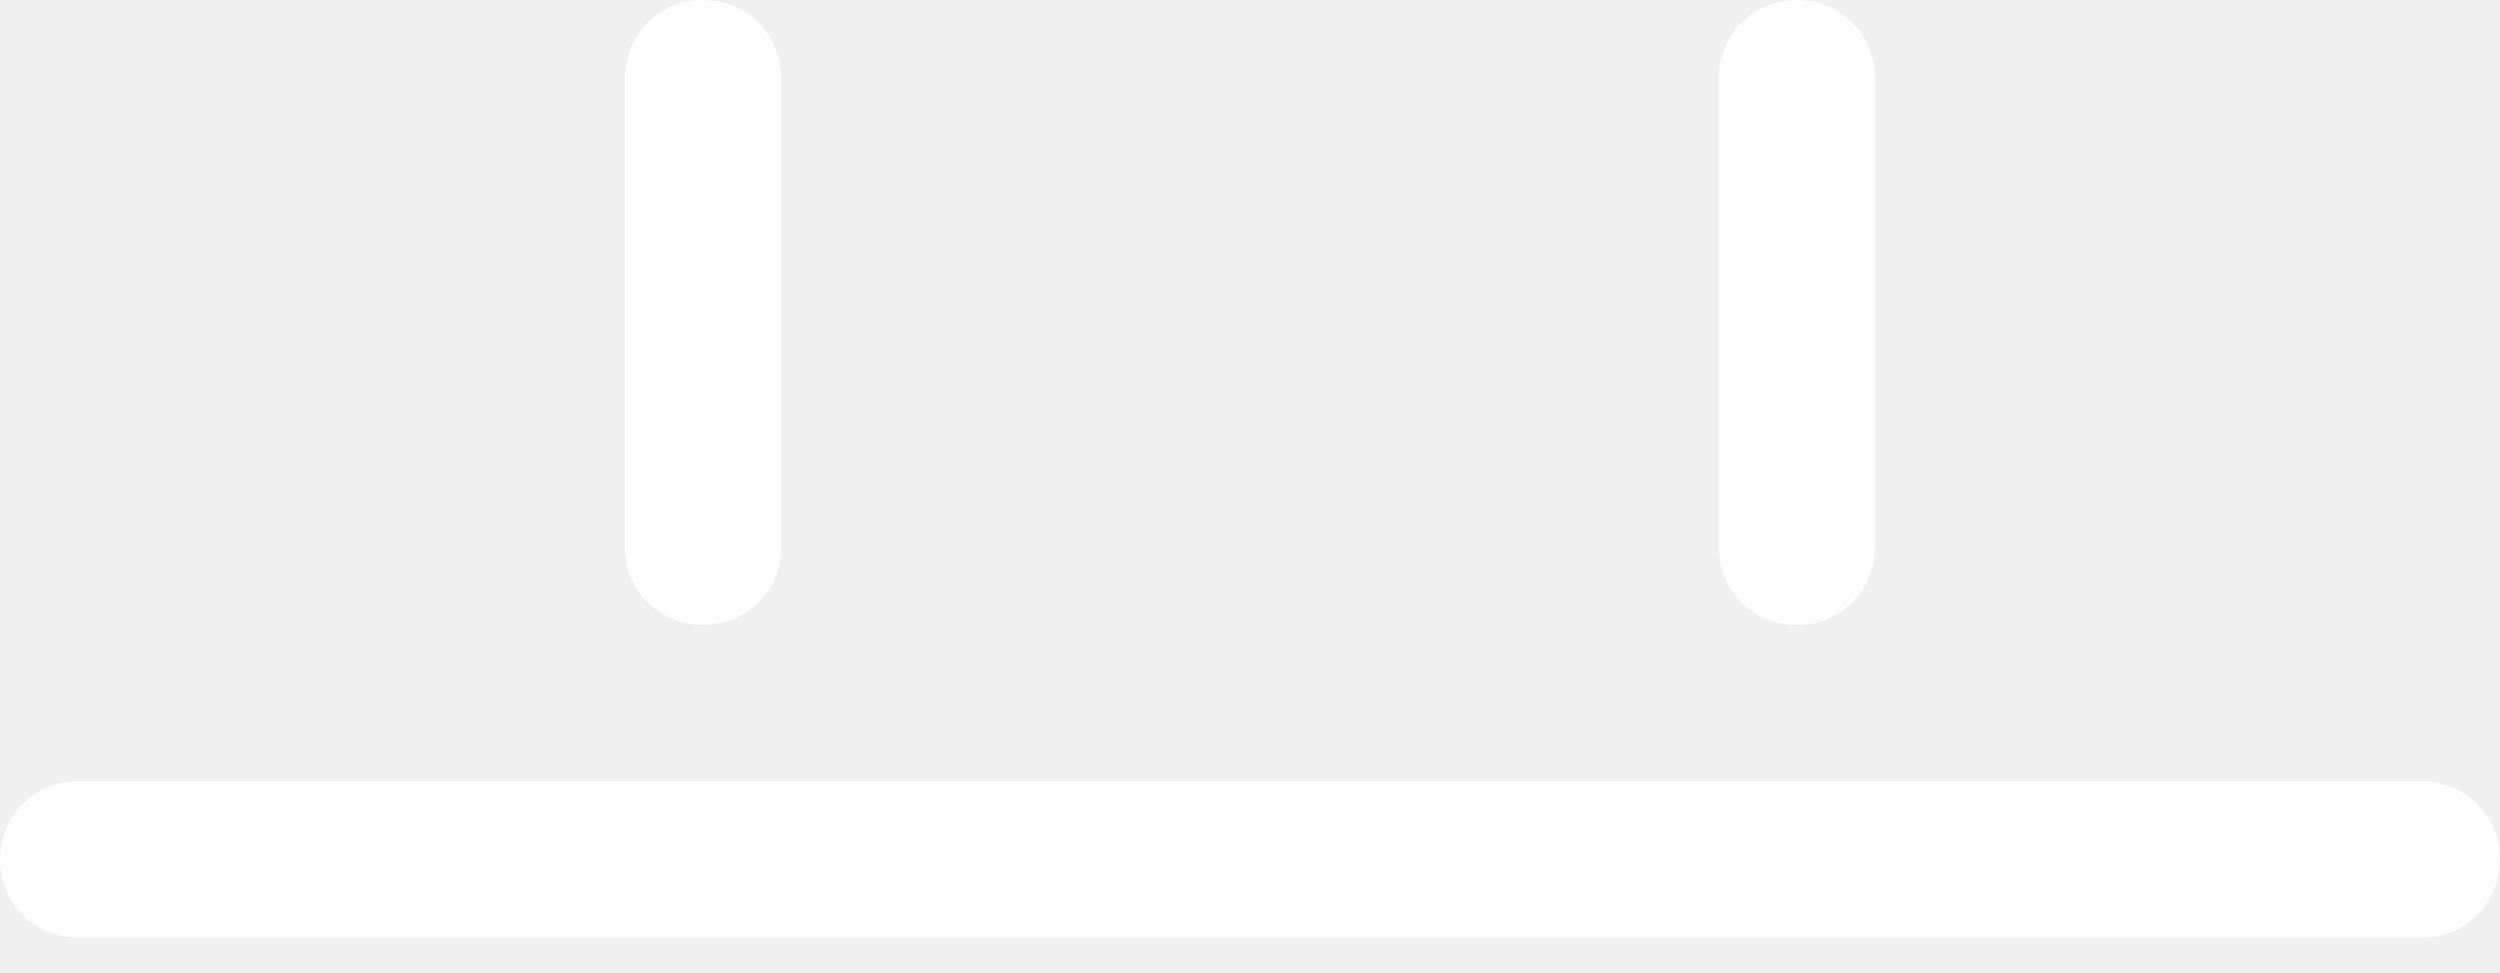
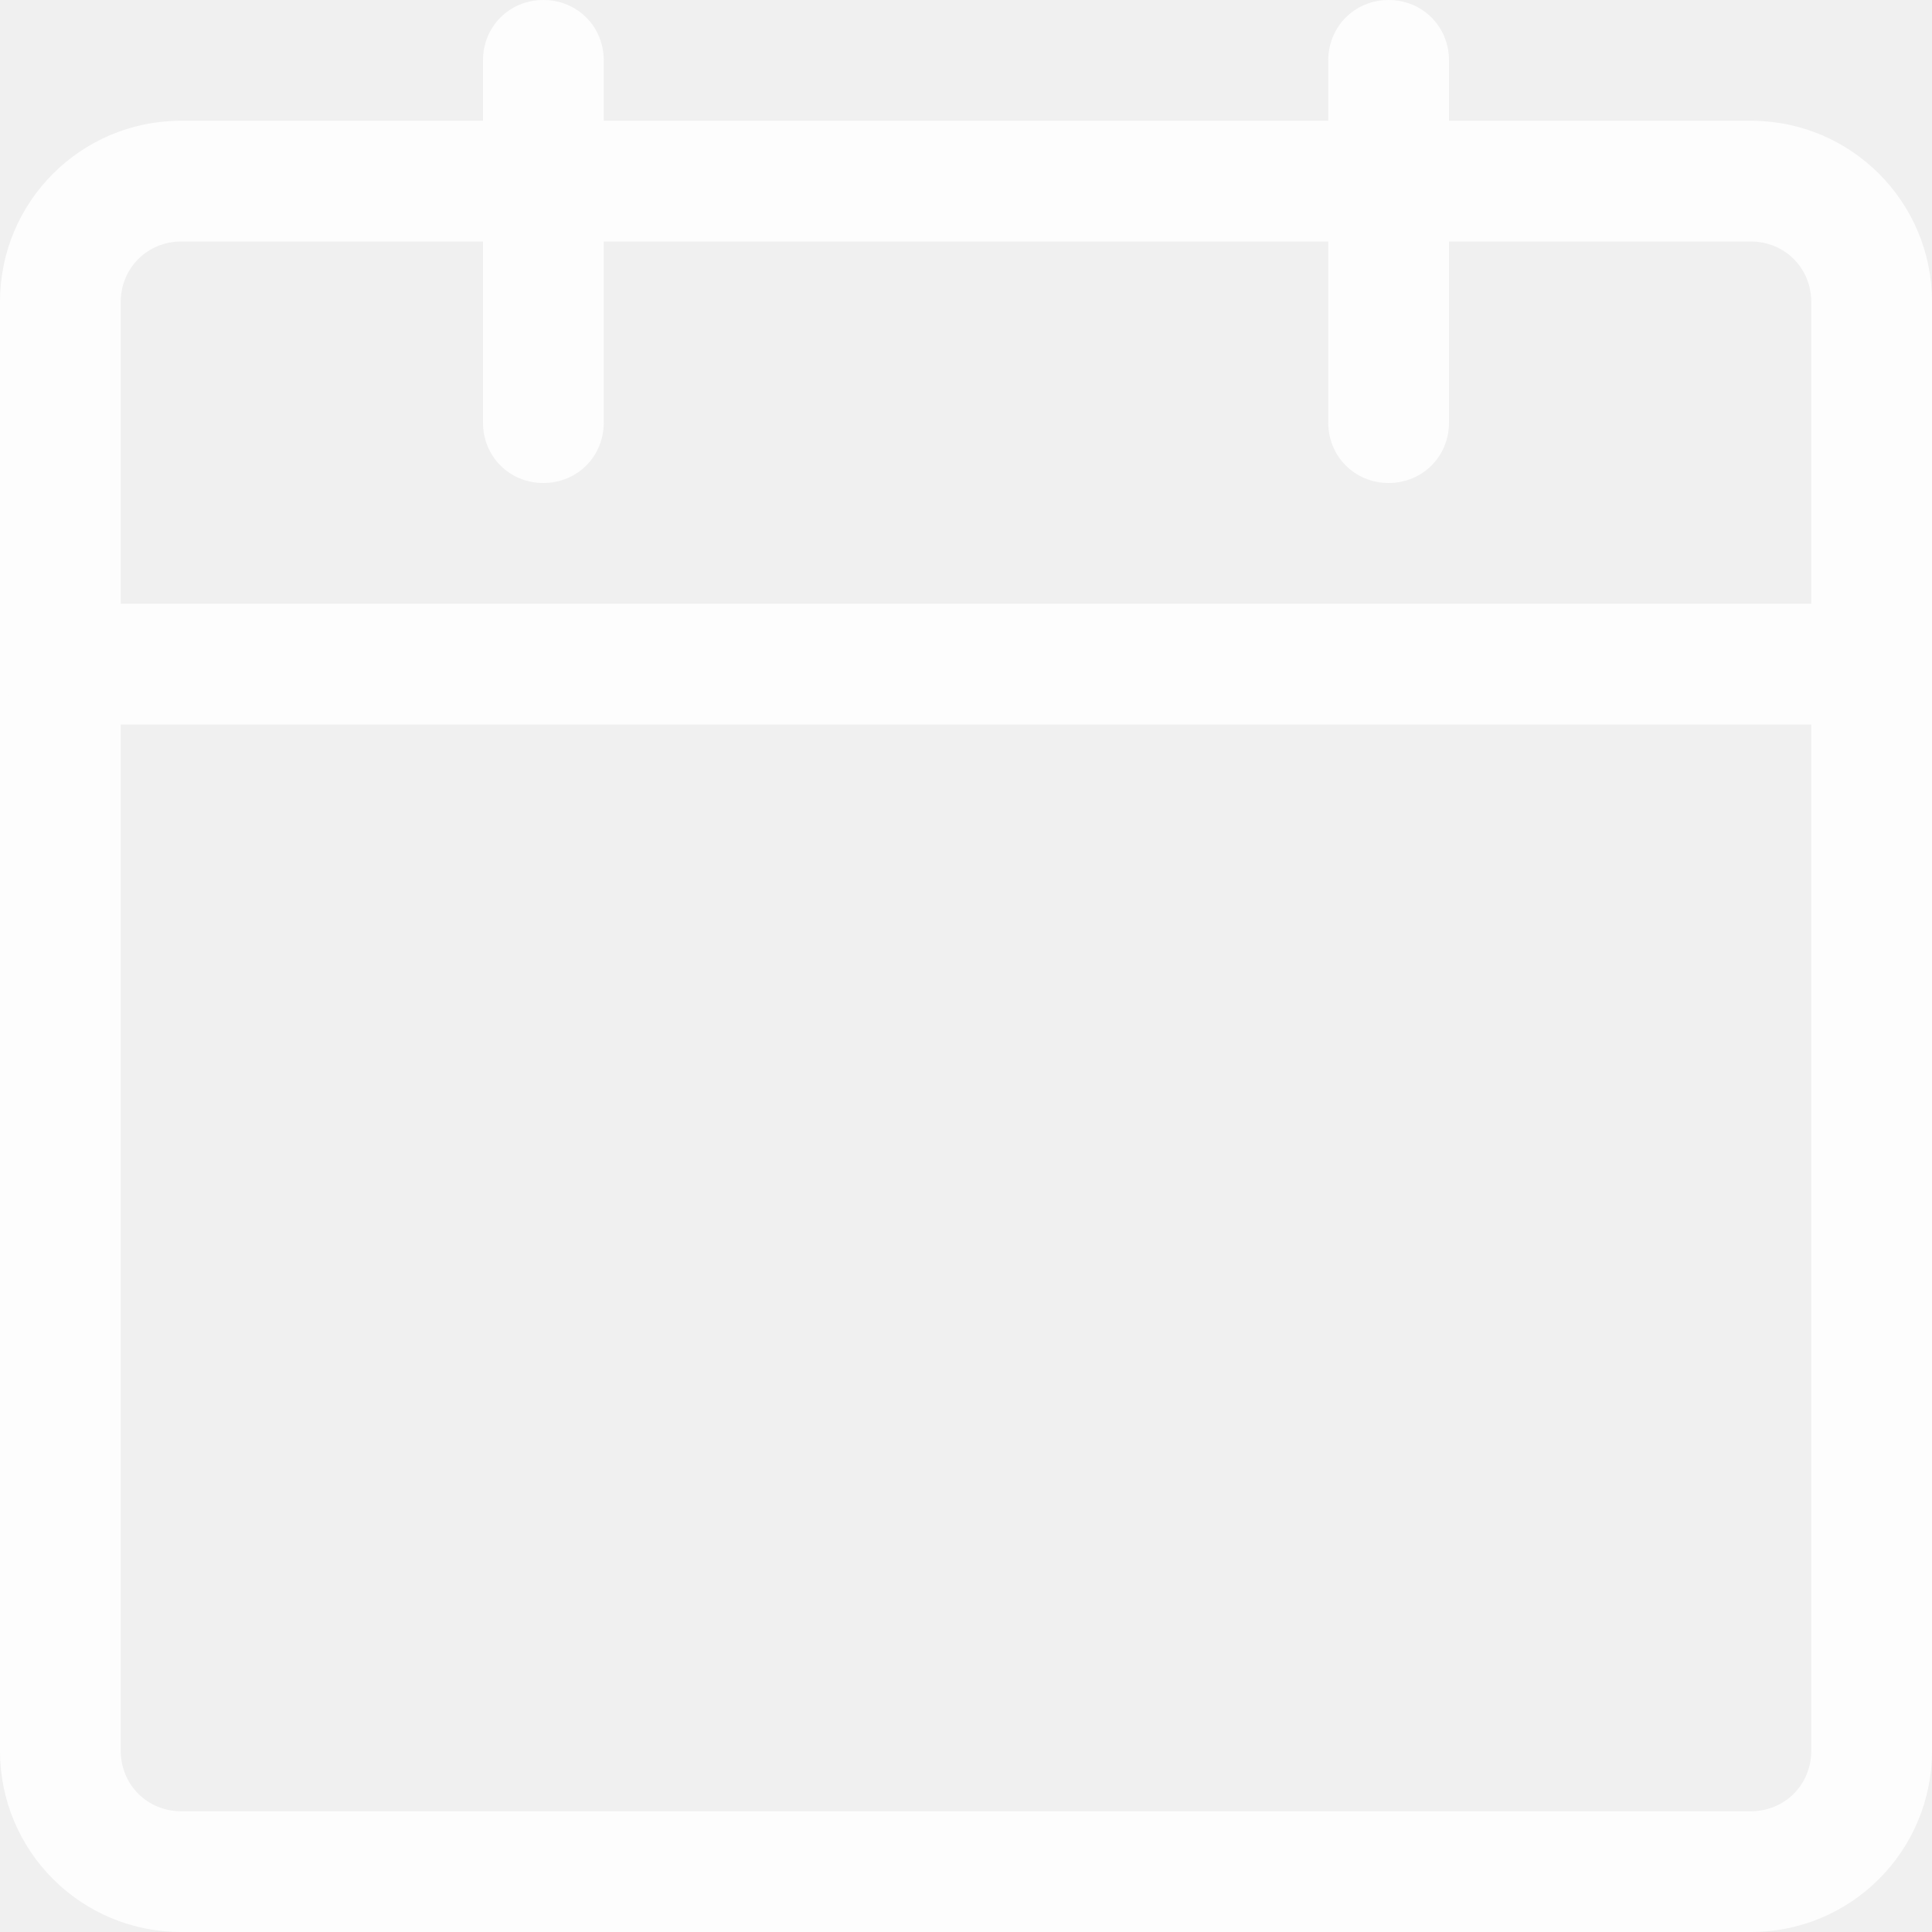
- <svg xmlns="http://www.w3.org/2000/svg" width="18" height="7" viewBox="0 0 18 7" fill="none">
-   <path d="M5.062 4.5C4.747 4.5 4.5 4.253 4.5 3.938V0.562C4.5 0.247 4.747 0 5.062 0C5.378 0 5.625 0.247 5.625 0.562V3.938C5.625 4.253 5.378 4.5 5.062 4.5ZM12.938 4.5C12.623 4.5 12.375 4.253 12.375 3.938V0.562C12.375 0.247 12.623 0 12.938 0C13.252 0 13.5 0.247 13.5 0.562V3.938C13.5 4.253 13.252 4.5 12.938 4.5ZM17.438 6.75H0.562C0.247 6.75 0 6.503 0 6.188C0 5.872 0.247 5.625 0.562 5.625H17.438C17.753 5.625 18 5.872 18 6.188C18 6.503 17.753 6.75 17.438 6.75Z" fill="#FDFDFD" />
+ <svg xmlns="http://www.w3.org/2000/svg" width="18" height="18" viewBox="0 0 18 18" fill="none">
+   <g clip-path="url(#clip0_1_196)">
+     <path d="M16.312 18H1.688C0.754 18 0 17.246 0 16.312V2.812C0 1.879 0.754 1.125 1.688 1.125H16.312C17.246 1.125 18 1.879 18 2.812V16.312C18 17.246 17.246 18 16.312 18ZM1.688 2.25C1.373 2.25 1.125 2.498 1.125 2.812V16.312C1.125 16.628 1.373 16.875 1.688 16.875H16.312C16.628 16.875 16.875 16.628 16.875 16.312V2.812C16.875 2.498 16.628 2.25 16.312 2.25H1.688Z" fill="#FDFDFD" />
+     <path d="M5.062 4.5C4.747 4.5 4.5 4.253 4.5 3.938V0.562C4.5 0.247 4.747 0 5.062 0C5.378 0 5.625 0.247 5.625 0.562V3.938C5.625 4.253 5.378 4.5 5.062 4.5ZM12.938 4.5C12.623 4.5 12.375 4.253 12.375 3.938V0.562C12.375 0.247 12.623 0 12.938 0C13.252 0 13.5 0.247 13.5 0.562V3.938C13.5 4.253 13.252 4.5 12.938 4.5ZM17.438 6.75H0.562C0.247 6.75 0 6.503 0 6.188C0 5.872 0.247 5.625 0.562 5.625H17.438C17.753 5.625 18 5.872 18 6.188C18 6.503 17.753 6.75 17.438 6.75Z" fill="#FDFDFD" />
+   </g>
+   <defs>
+     <clipPath id="clip0_1_196">
+       <rect width="18" height="18" fill="white" />
+     </clipPath>
+   </defs>
</svg>
